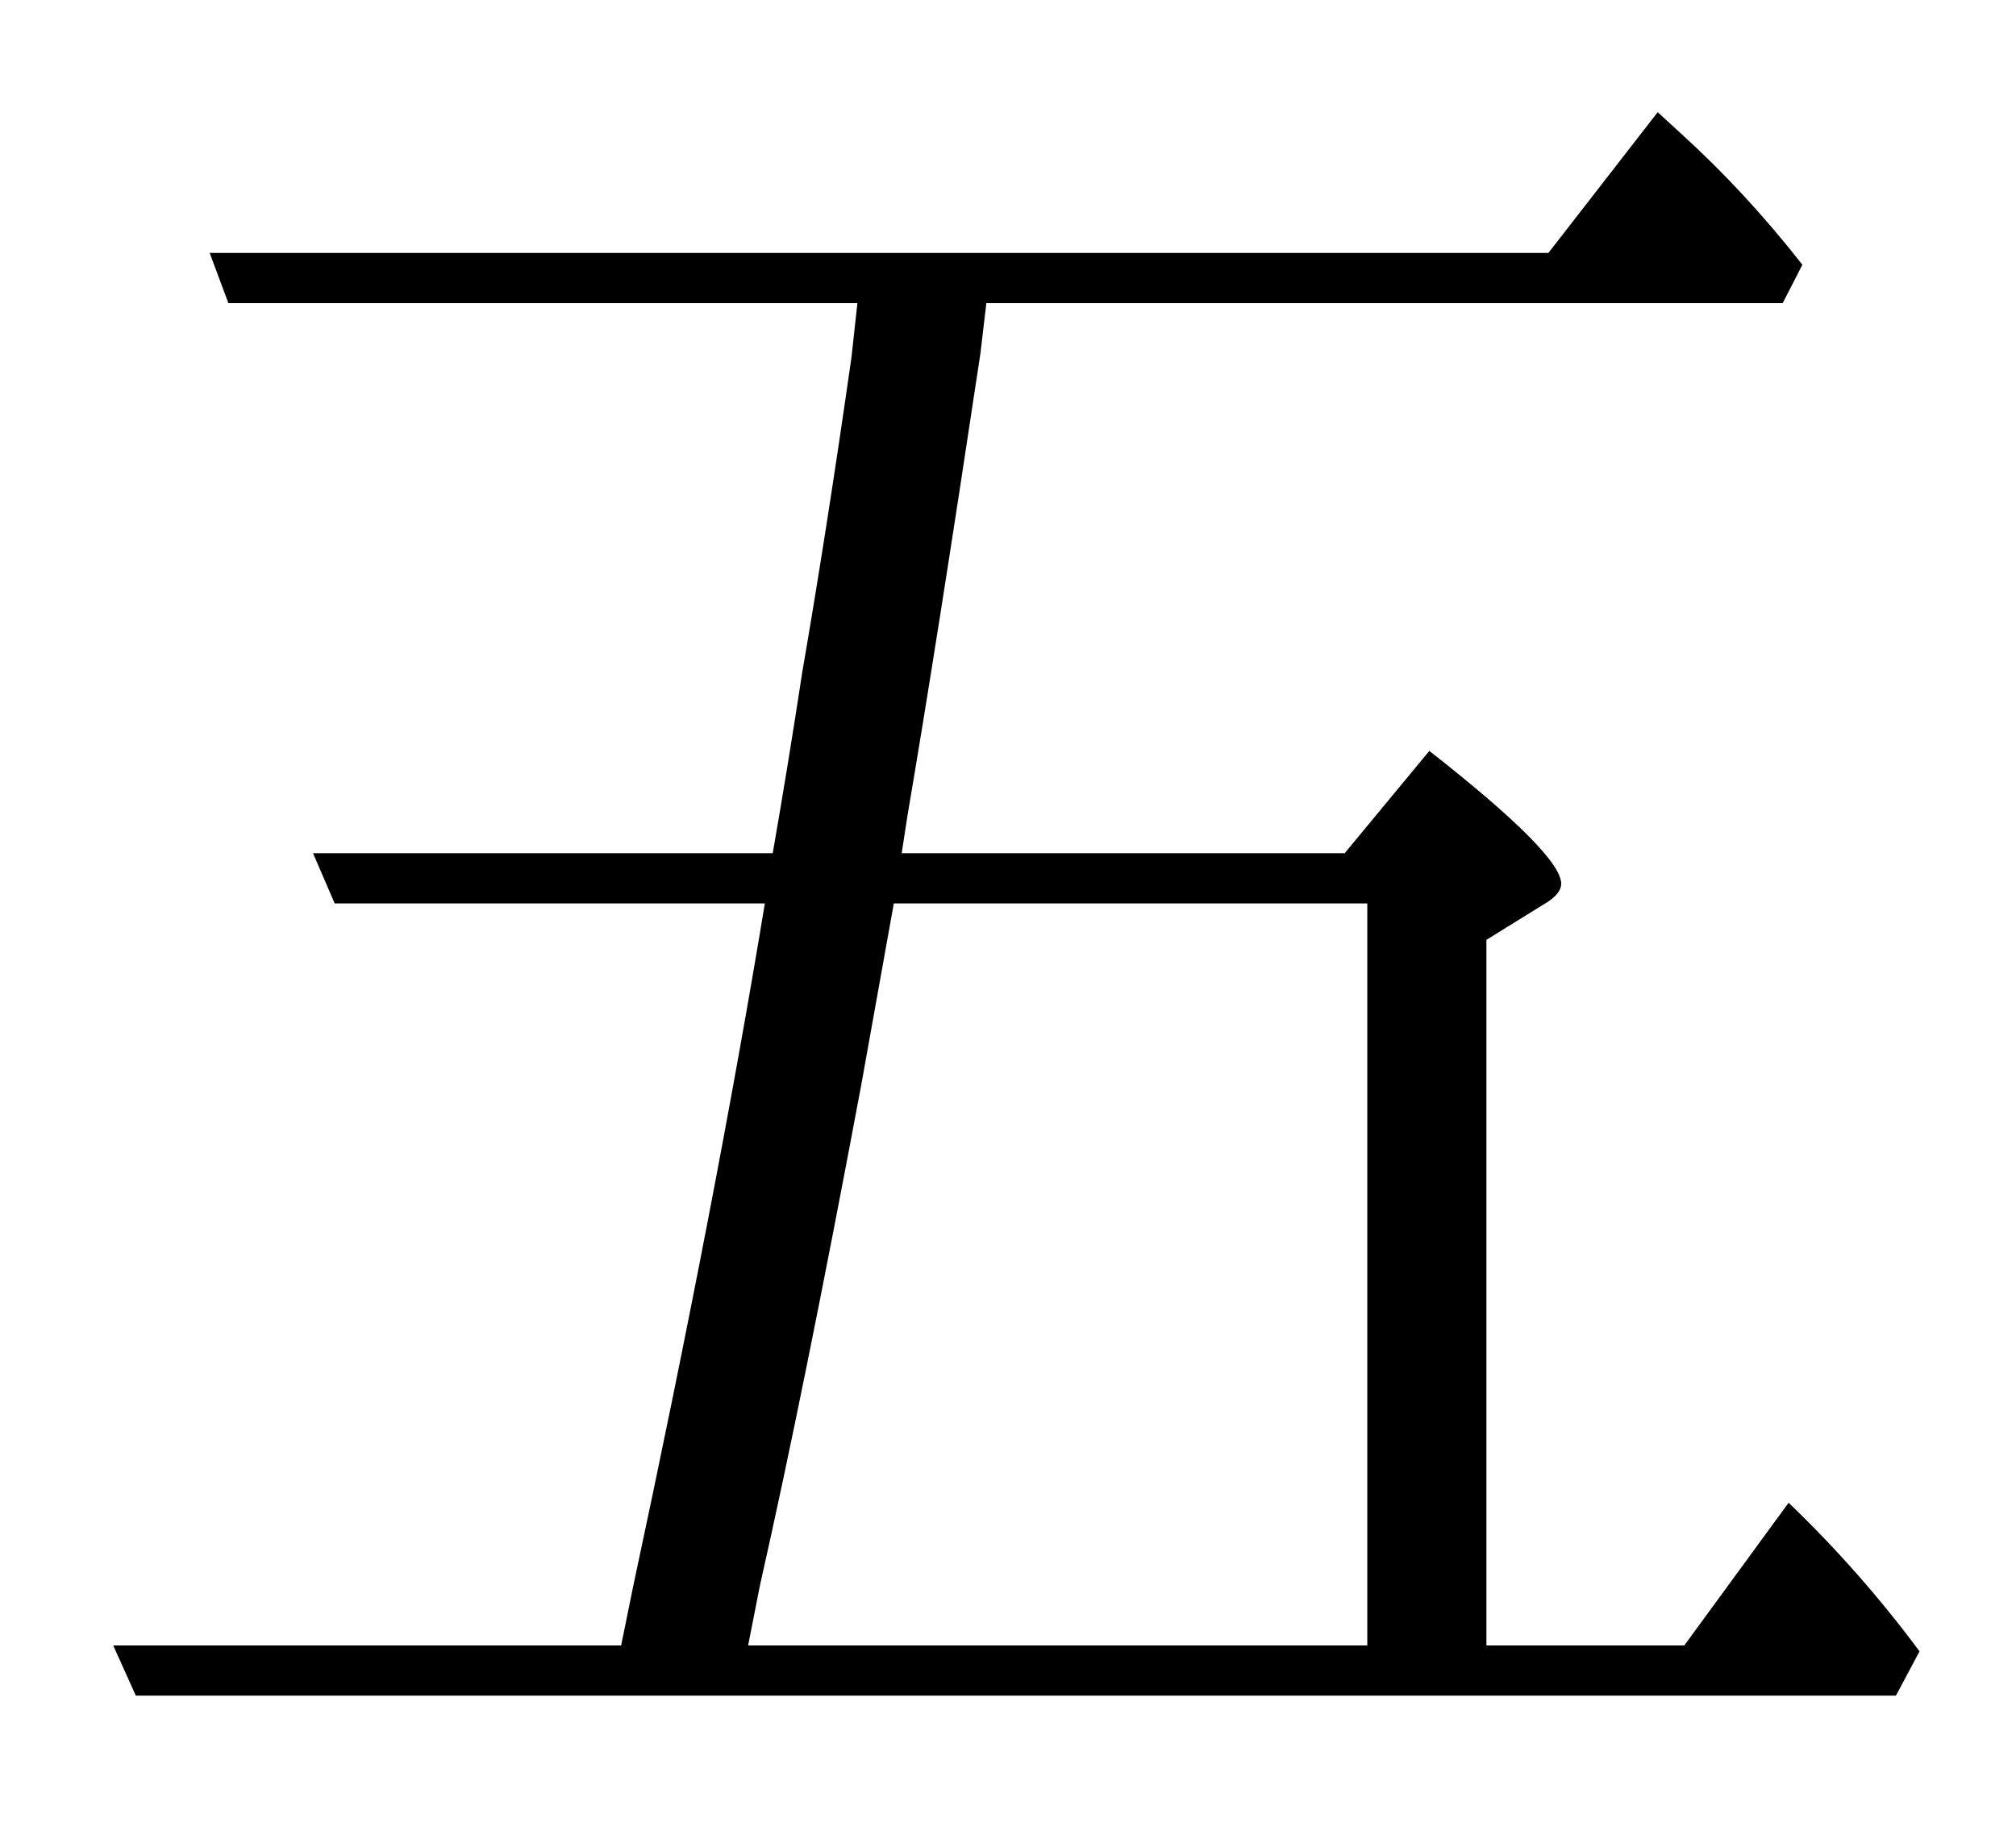
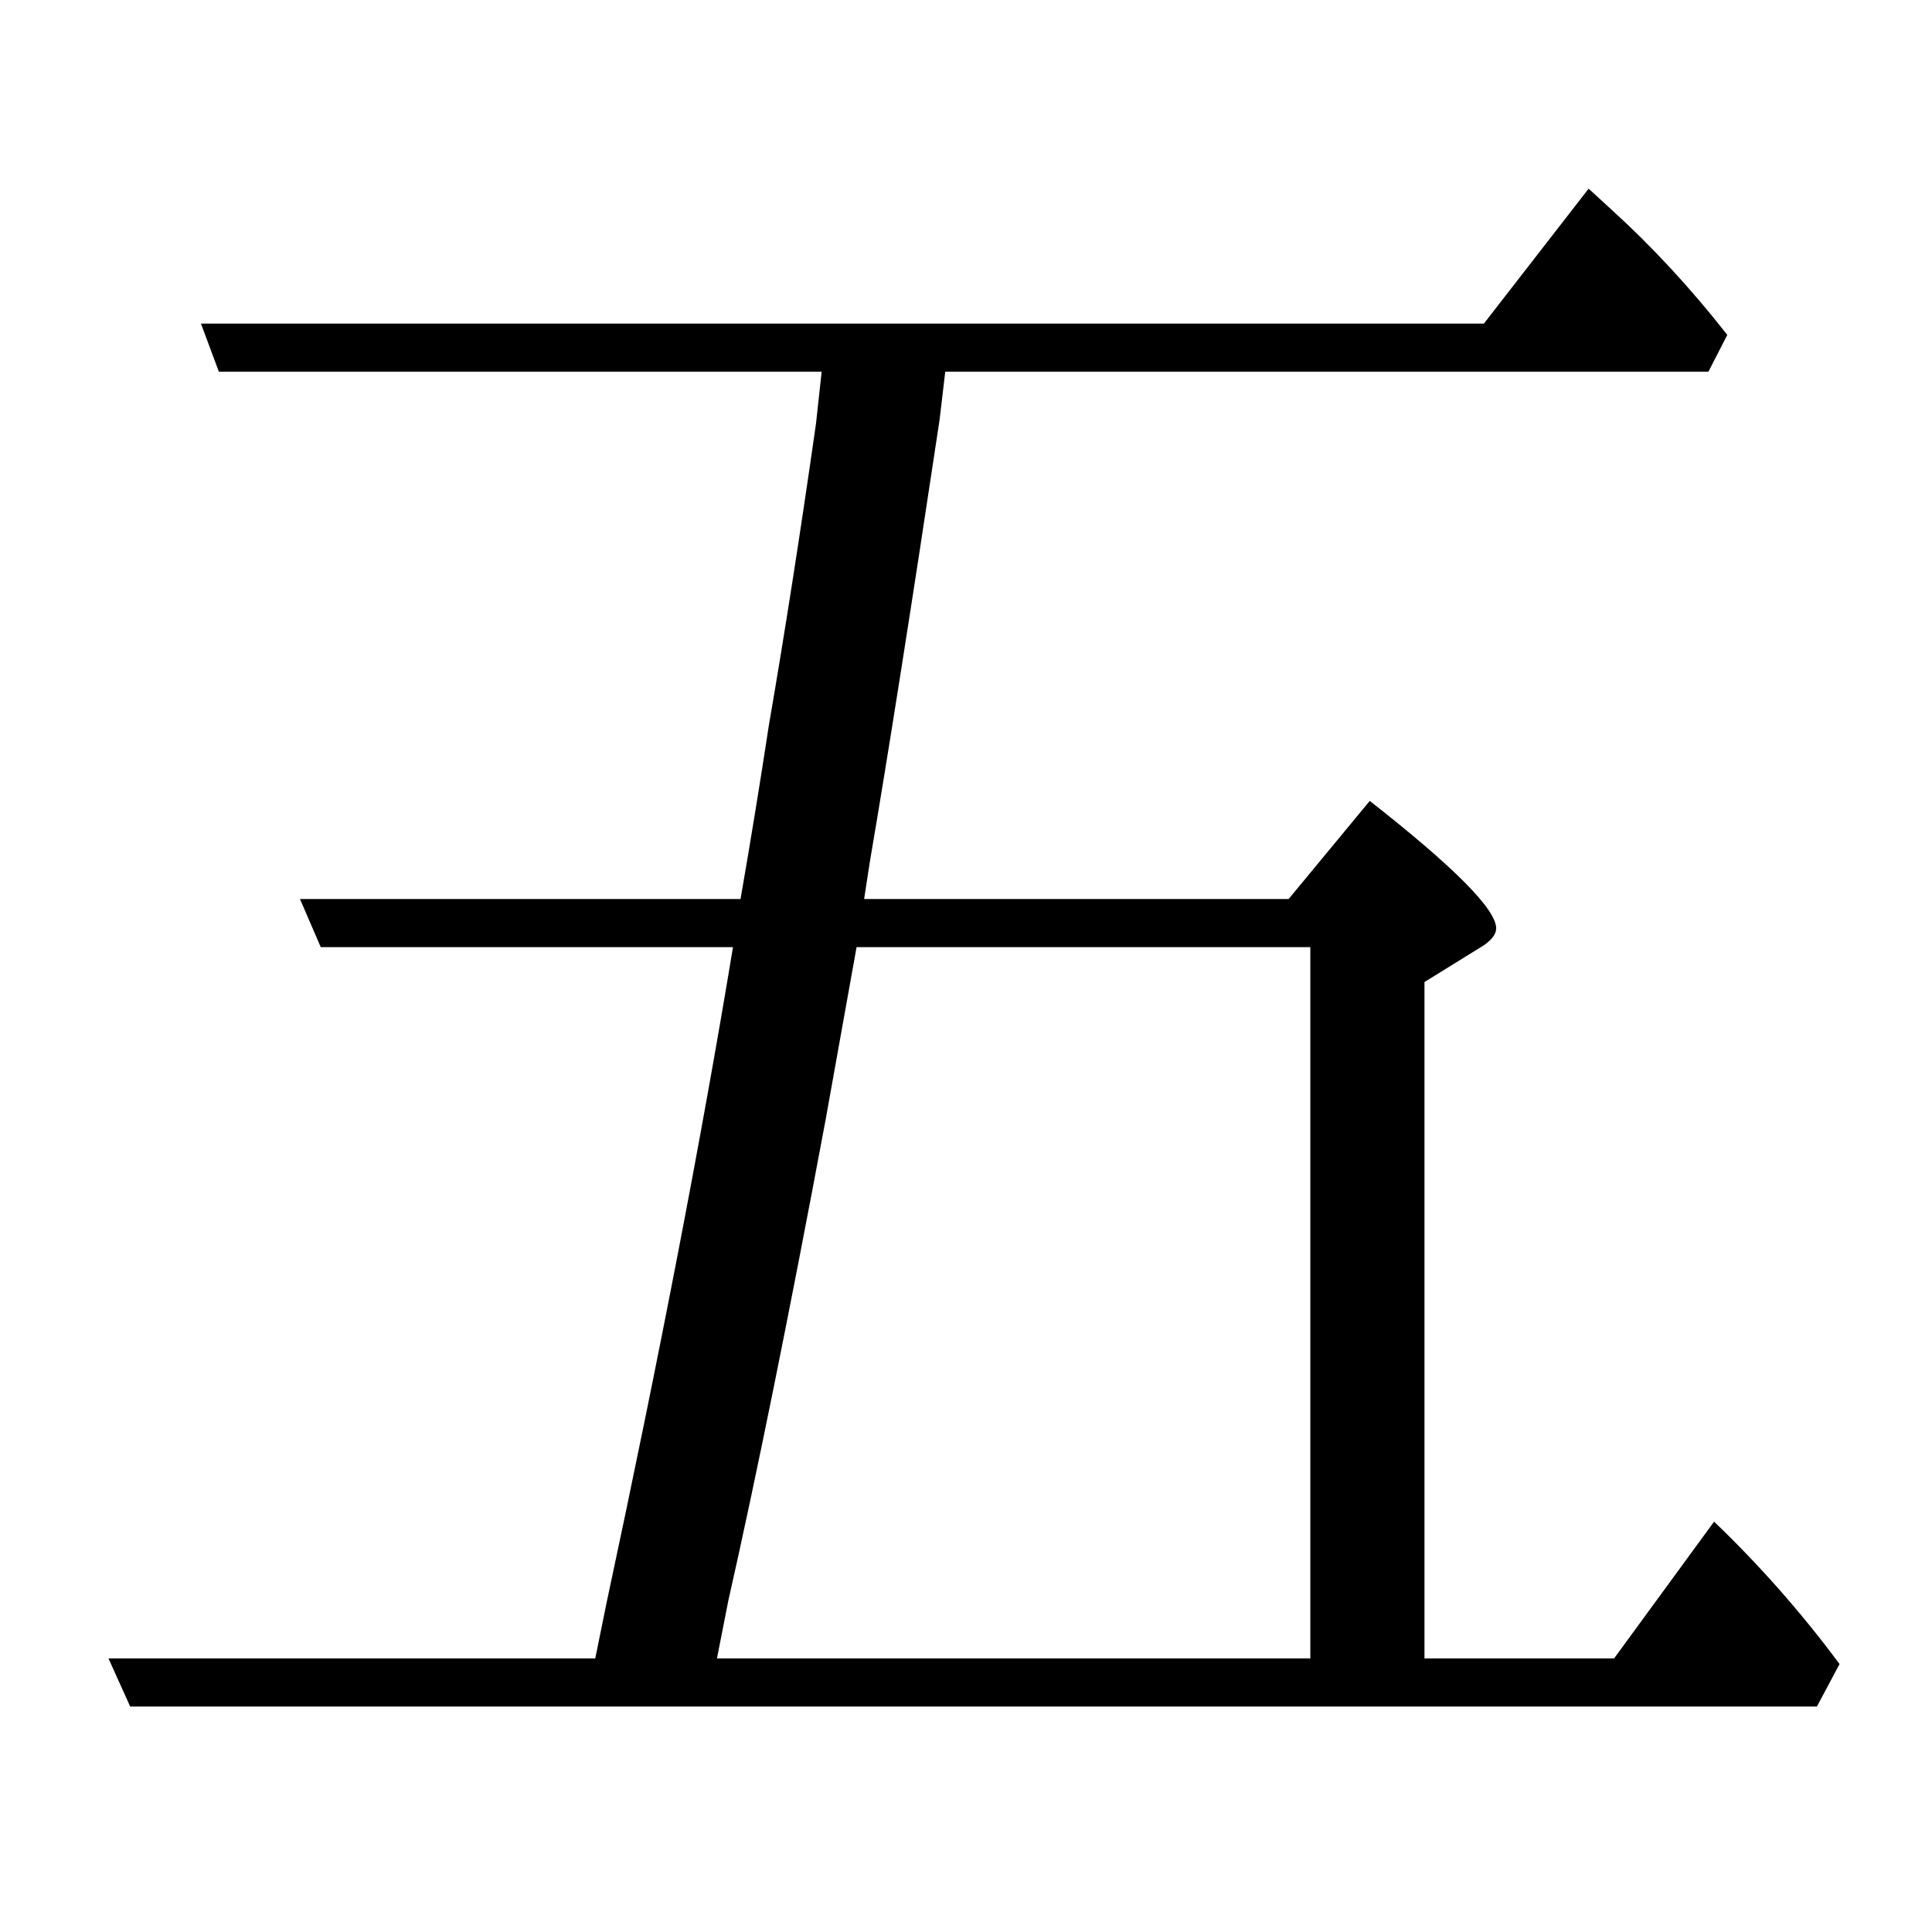
- <svg xmlns="http://www.w3.org/2000/svg" version="1.0" viewBox="-539 -571 2048 1876">
+ <svg xmlns="http://www.w3.org/2000/svg" version="1.0" width="2048" height="2048" viewBox="-539 -571 2048 1876">
  <g transform="translate(-539,1140) scale(1,-1)" fill="#000000" stroke="none">
    <path d="M777 793h-437l-22 51h467q16 92 30 184q25 145 50 320l6 55h-639l-19 51h1360l111 143l24 -22q65 -59 123 -133l-20 -39h-809l-6 -51q-45 -299 -74 -469l-6 -39h450l86 104q134 -105 134 -135q0 -9 -13 -18l-63 -39v-717h201l106 145q73 -70 133 -151l-24 -45h-1788 l-23 51h516l12 59q84 392 134 695zM908 793l-33 -184q-58 -310 -103 -509l-12 -61h629v754h-481z" />
  </g>
</svg>
